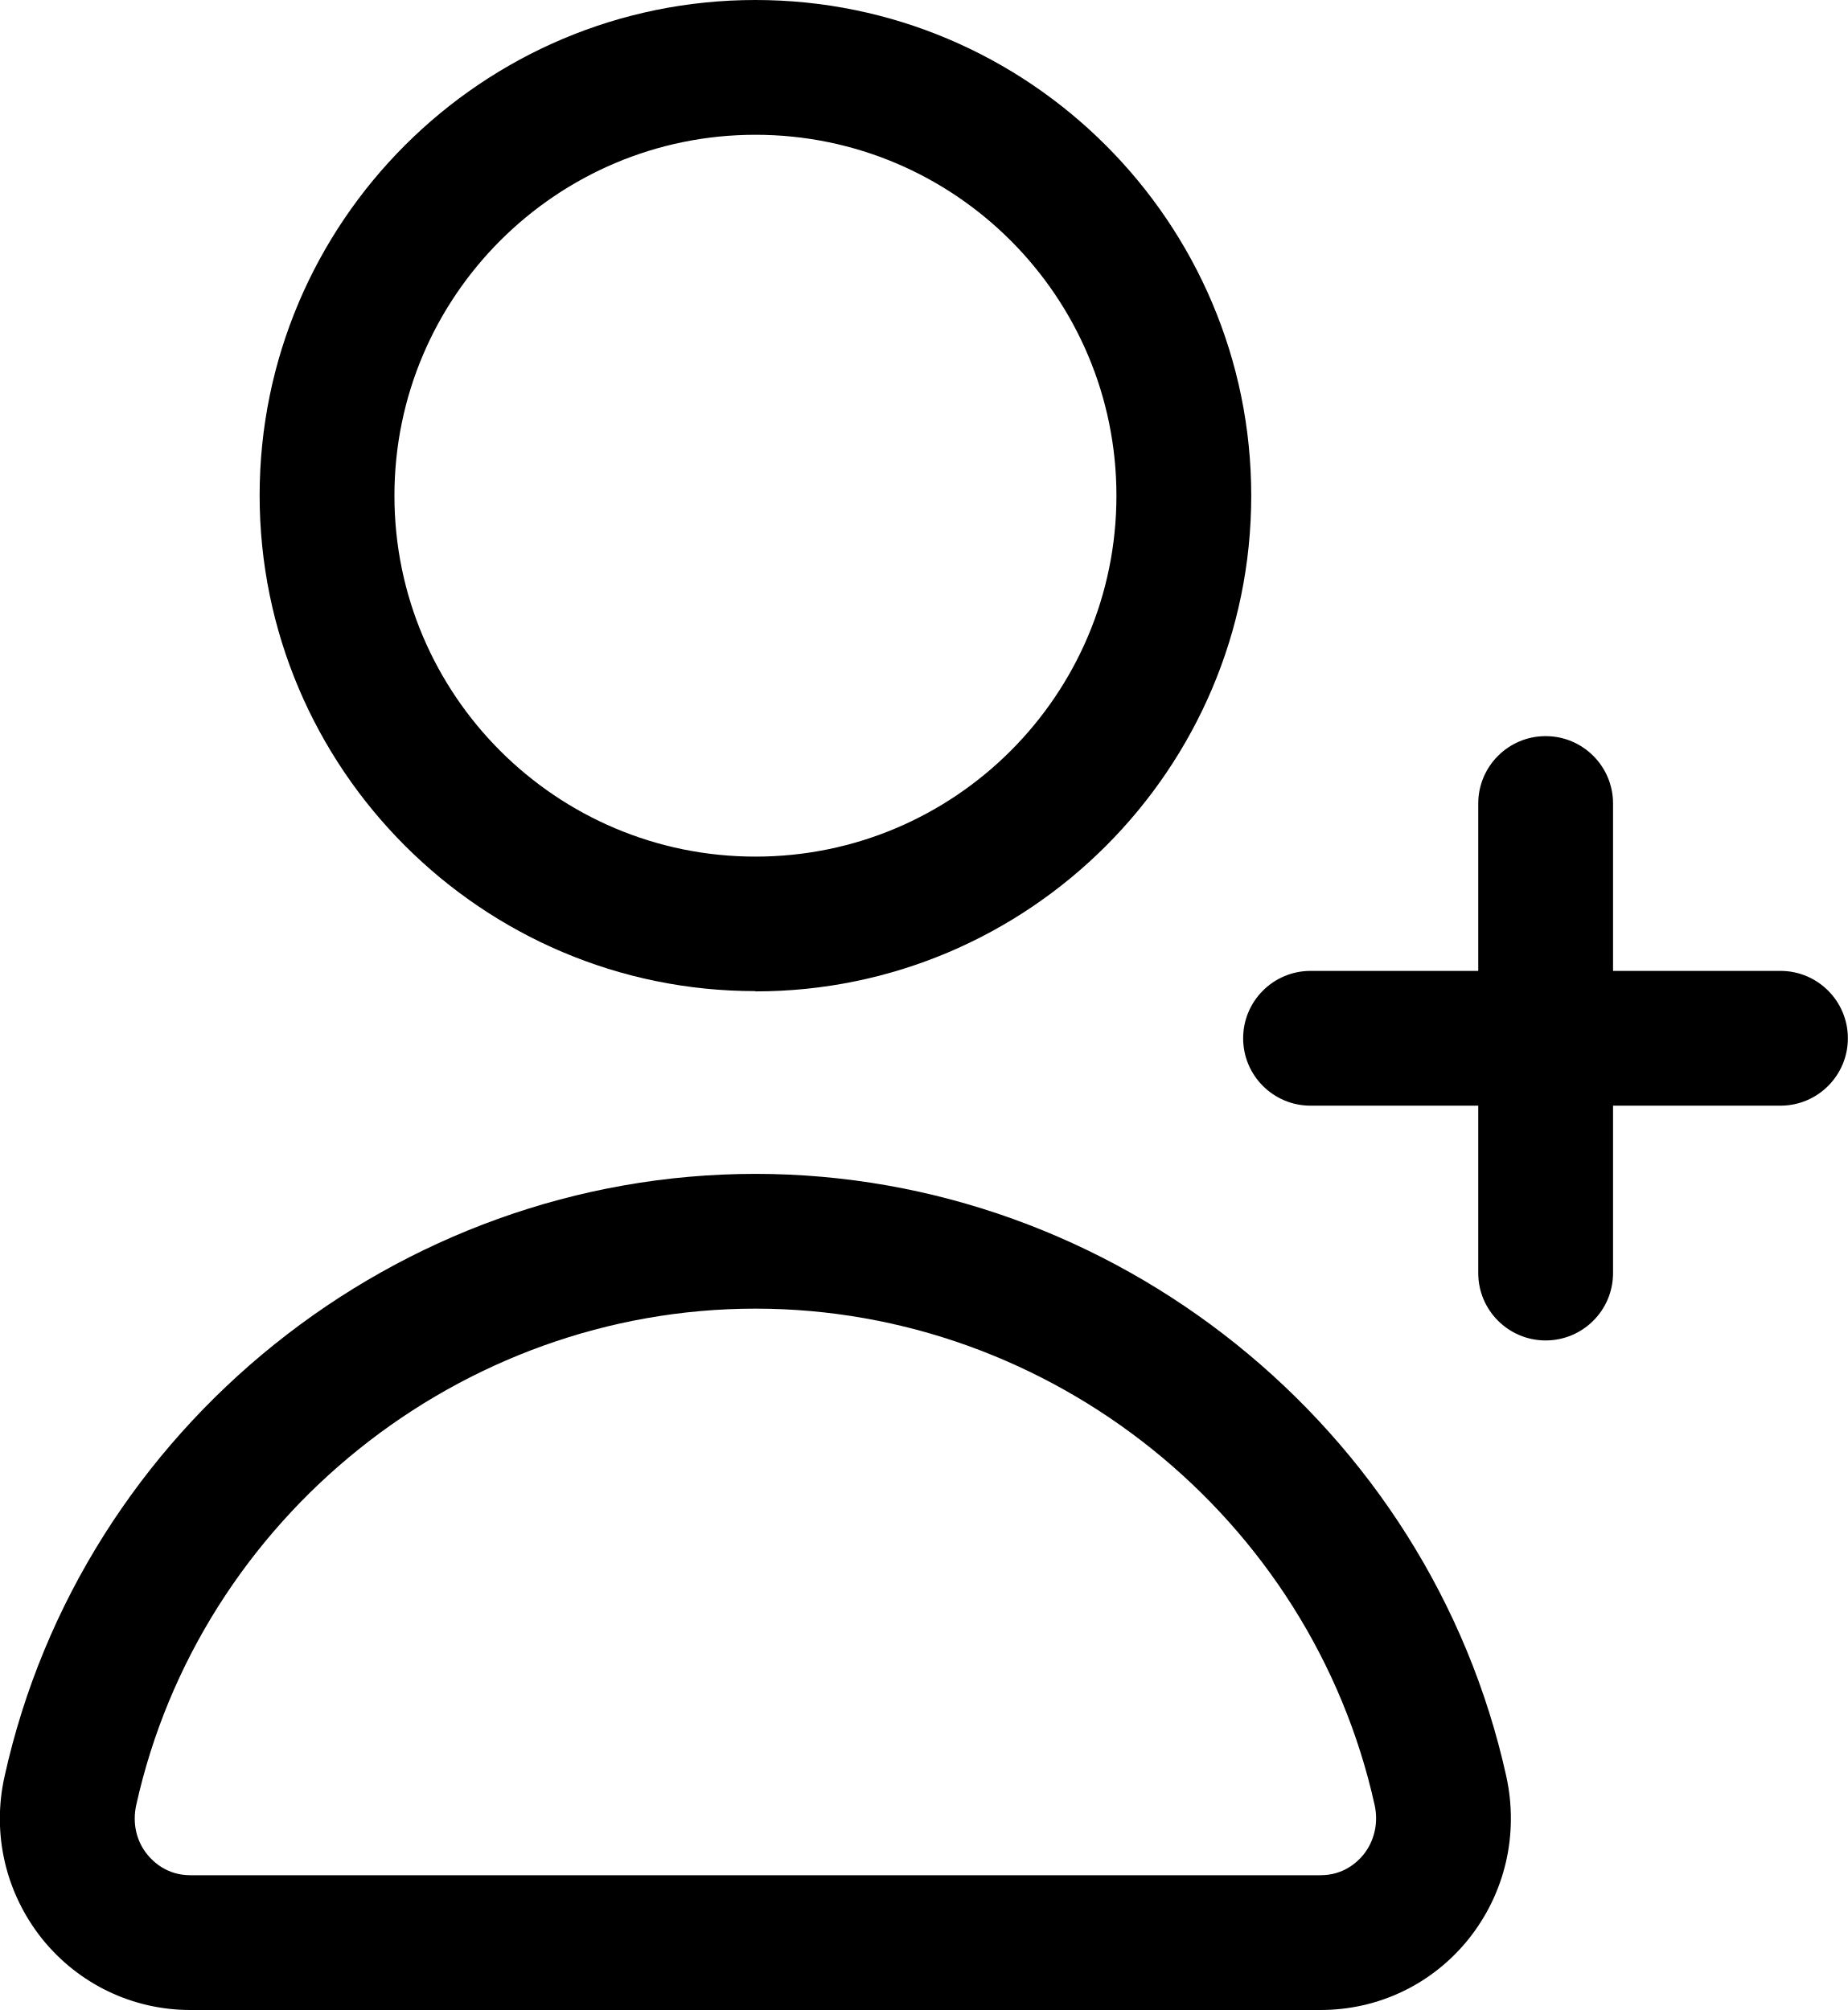
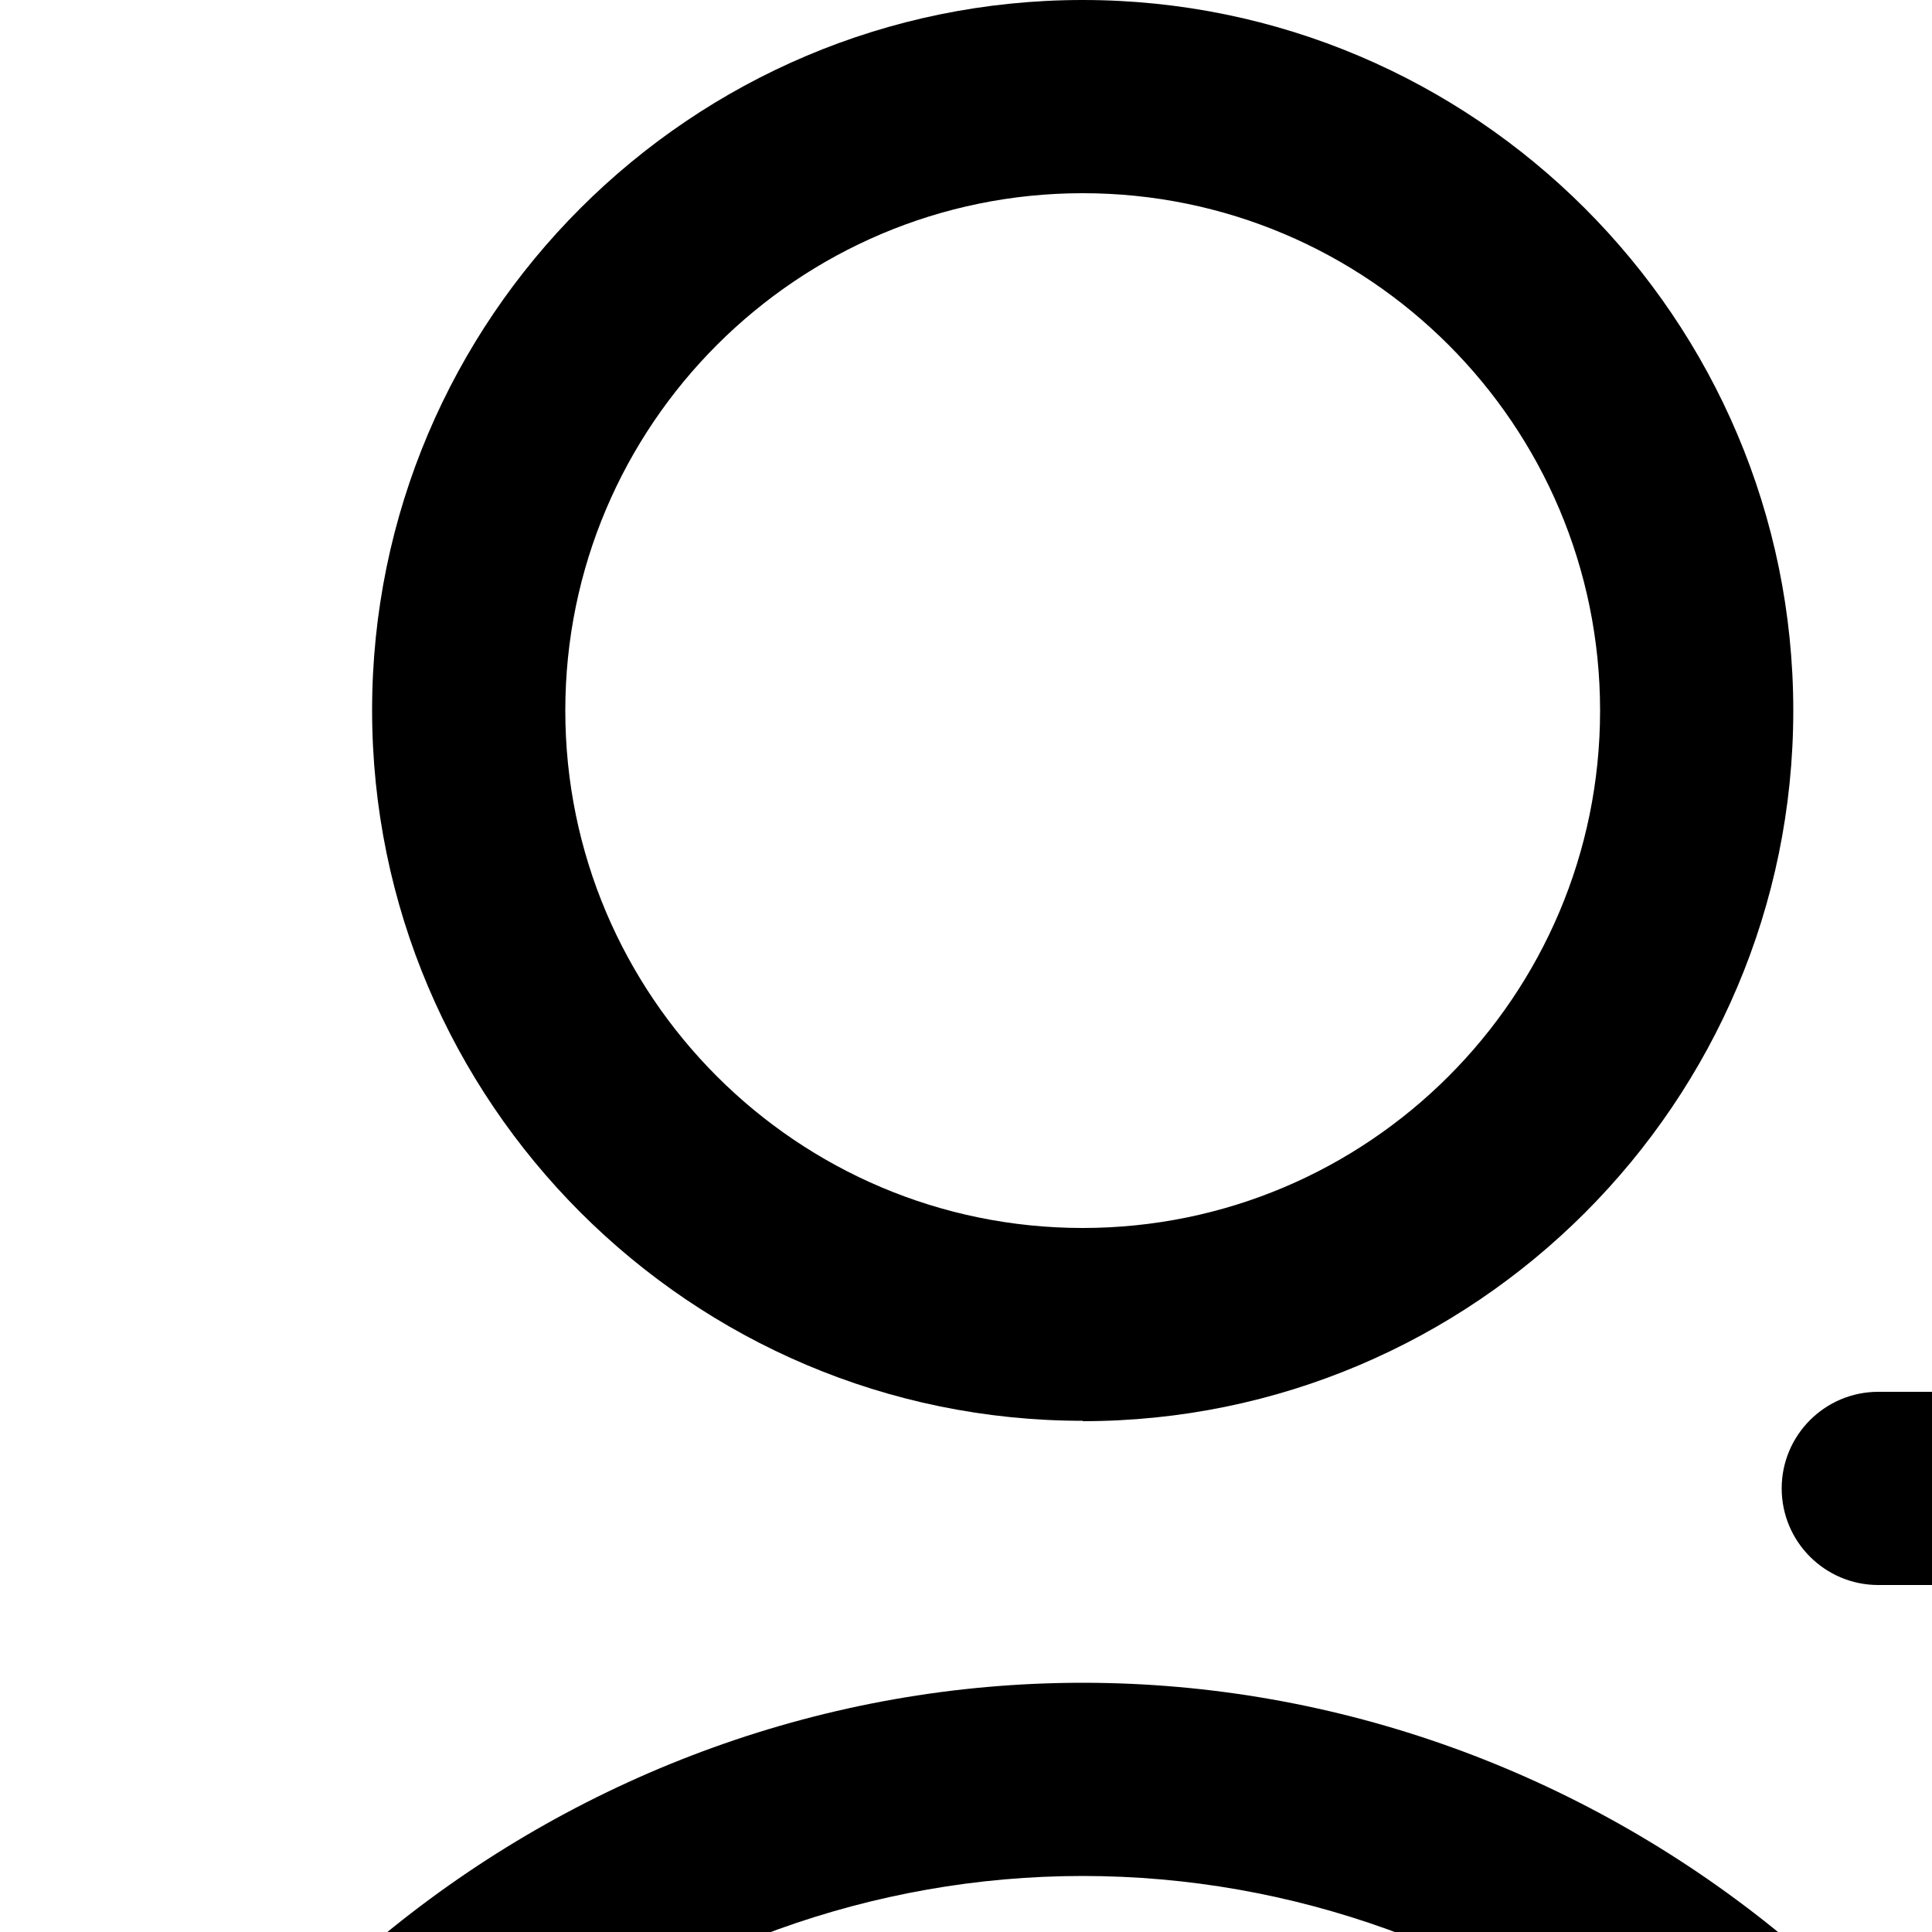
- <svg xmlns="http://www.w3.org/2000/svg" id="Layer_2" data-name="Layer 2" viewBox="0 0 68.54 74.57">
+ <svg xmlns="http://www.w3.org/2000/svg" id="Layer_2" data-name="Layer 2" viewBox="0 0 50 50">
  <defs>
    <style>
      .cls-1 {
        stroke-width: 0px;
      }
    </style>
  </defs>
  <g id="Layer_1-2" data-name="Layer 1">
    <g>
      <path class="cls-1" d="M48.98,74.57H7.06c-2.14,0-4.14-.96-5.49-2.63-1.36-1.7-1.88-3.9-1.4-6.04,2.86-12.95,14.57-22.35,27.85-22.35h0c13.28,0,24.99,9.4,27.85,22.35.47,2.14-.04,4.34-1.4,6.04-1.34,1.67-3.34,2.63-5.49,2.63ZM28.02,48.55c-10.95,0-20.61,7.75-22.97,18.43-.14.65,0,1.32.42,1.83.23.28.74.76,1.59.76h41.92c.85,0,1.36-.48,1.59-.76.41-.51.56-1.18.42-1.83-2.36-10.68-12.01-18.43-22.97-18.43Z" />
      <path class="cls-1" d="M28.02,36.77c-10.14,0-18.39-8.25-18.39-18.39S17.88,0,28.02,0s18.39,8.25,18.39,18.39-8.25,18.39-18.39,18.39ZM28.02,5c-7.38,0-13.39,6-13.39,13.39s6,13.39,13.39,13.39,13.39-6,13.39-13.39-6-13.39-13.39-13.39Z" />
      <path class="cls-1" d="M66.04,41.02h-17.43c-1.38,0-2.5-1.12-2.5-2.5s1.12-2.5,2.5-2.5h17.43c1.38,0,2.5,1.12,2.5,2.5s-1.12,2.5-2.5,2.5Z" />
      <path class="cls-1" d="M57.33,49.73c-1.38,0-2.5-1.12-2.5-2.5v-17.42c0-1.38,1.12-2.5,2.5-2.5s2.5,1.12,2.5,2.5v17.42c0,1.38-1.12,2.5-2.5,2.5Z" />
    </g>
  </g>
</svg>
